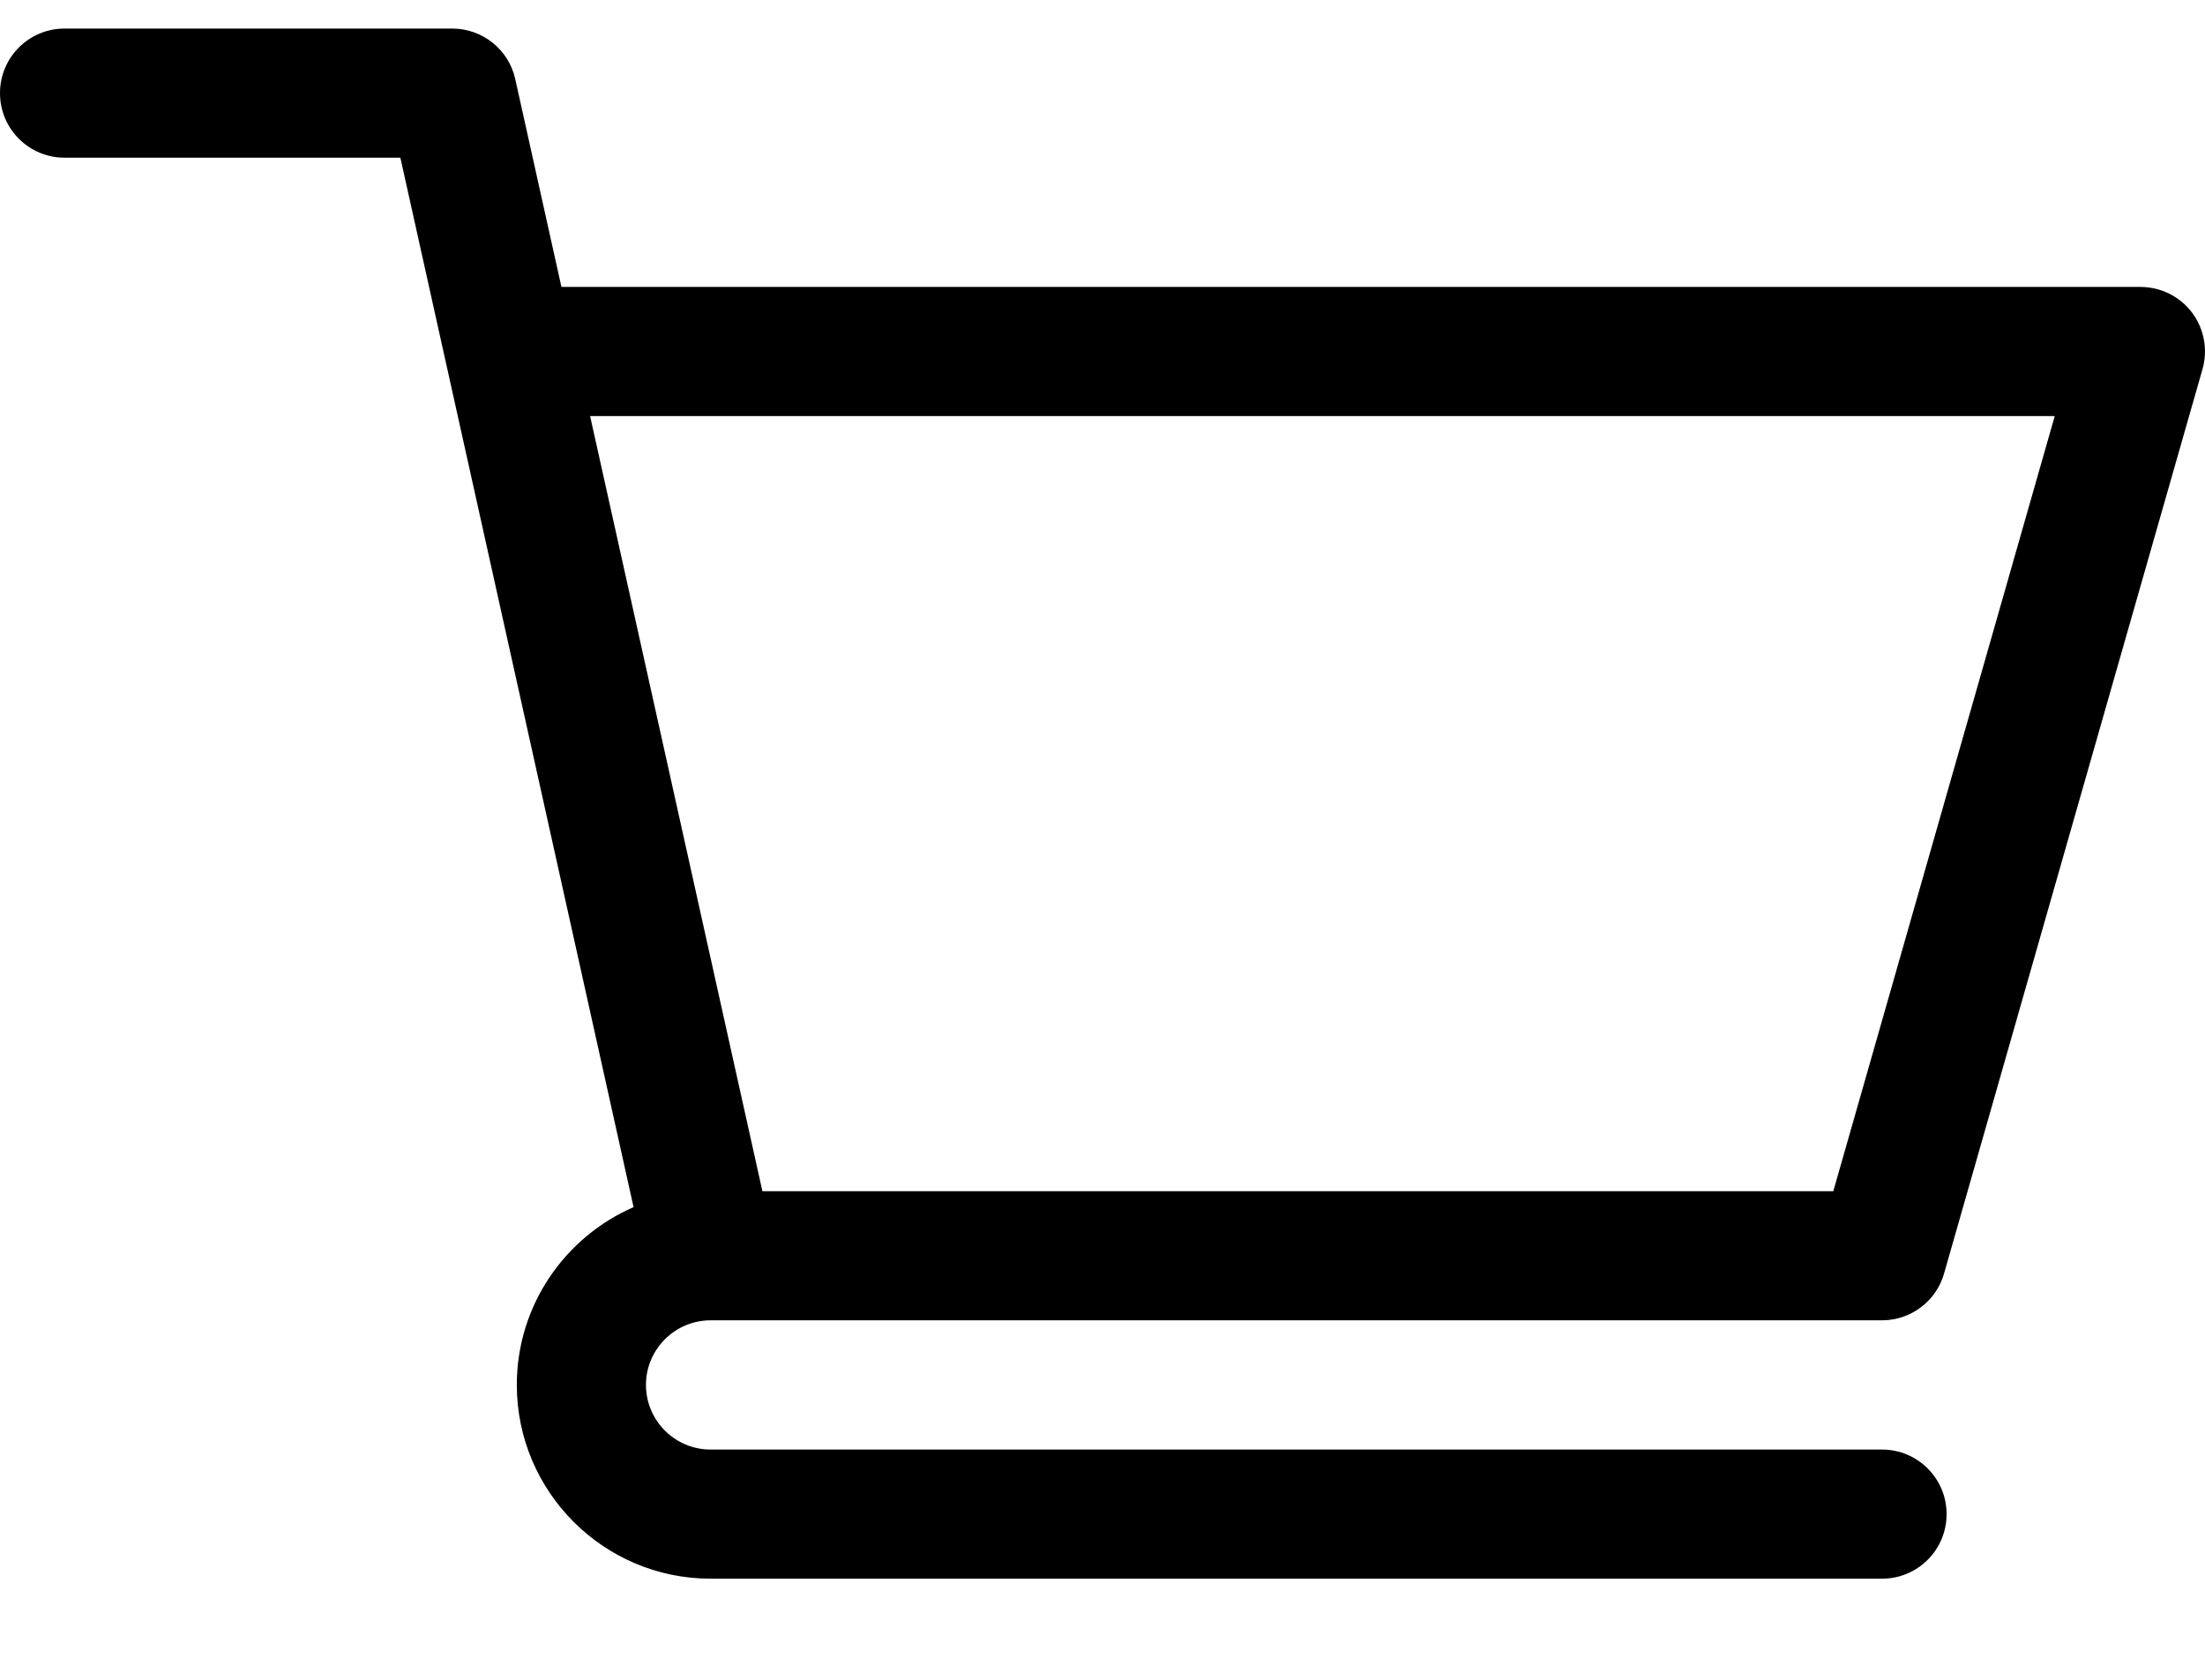
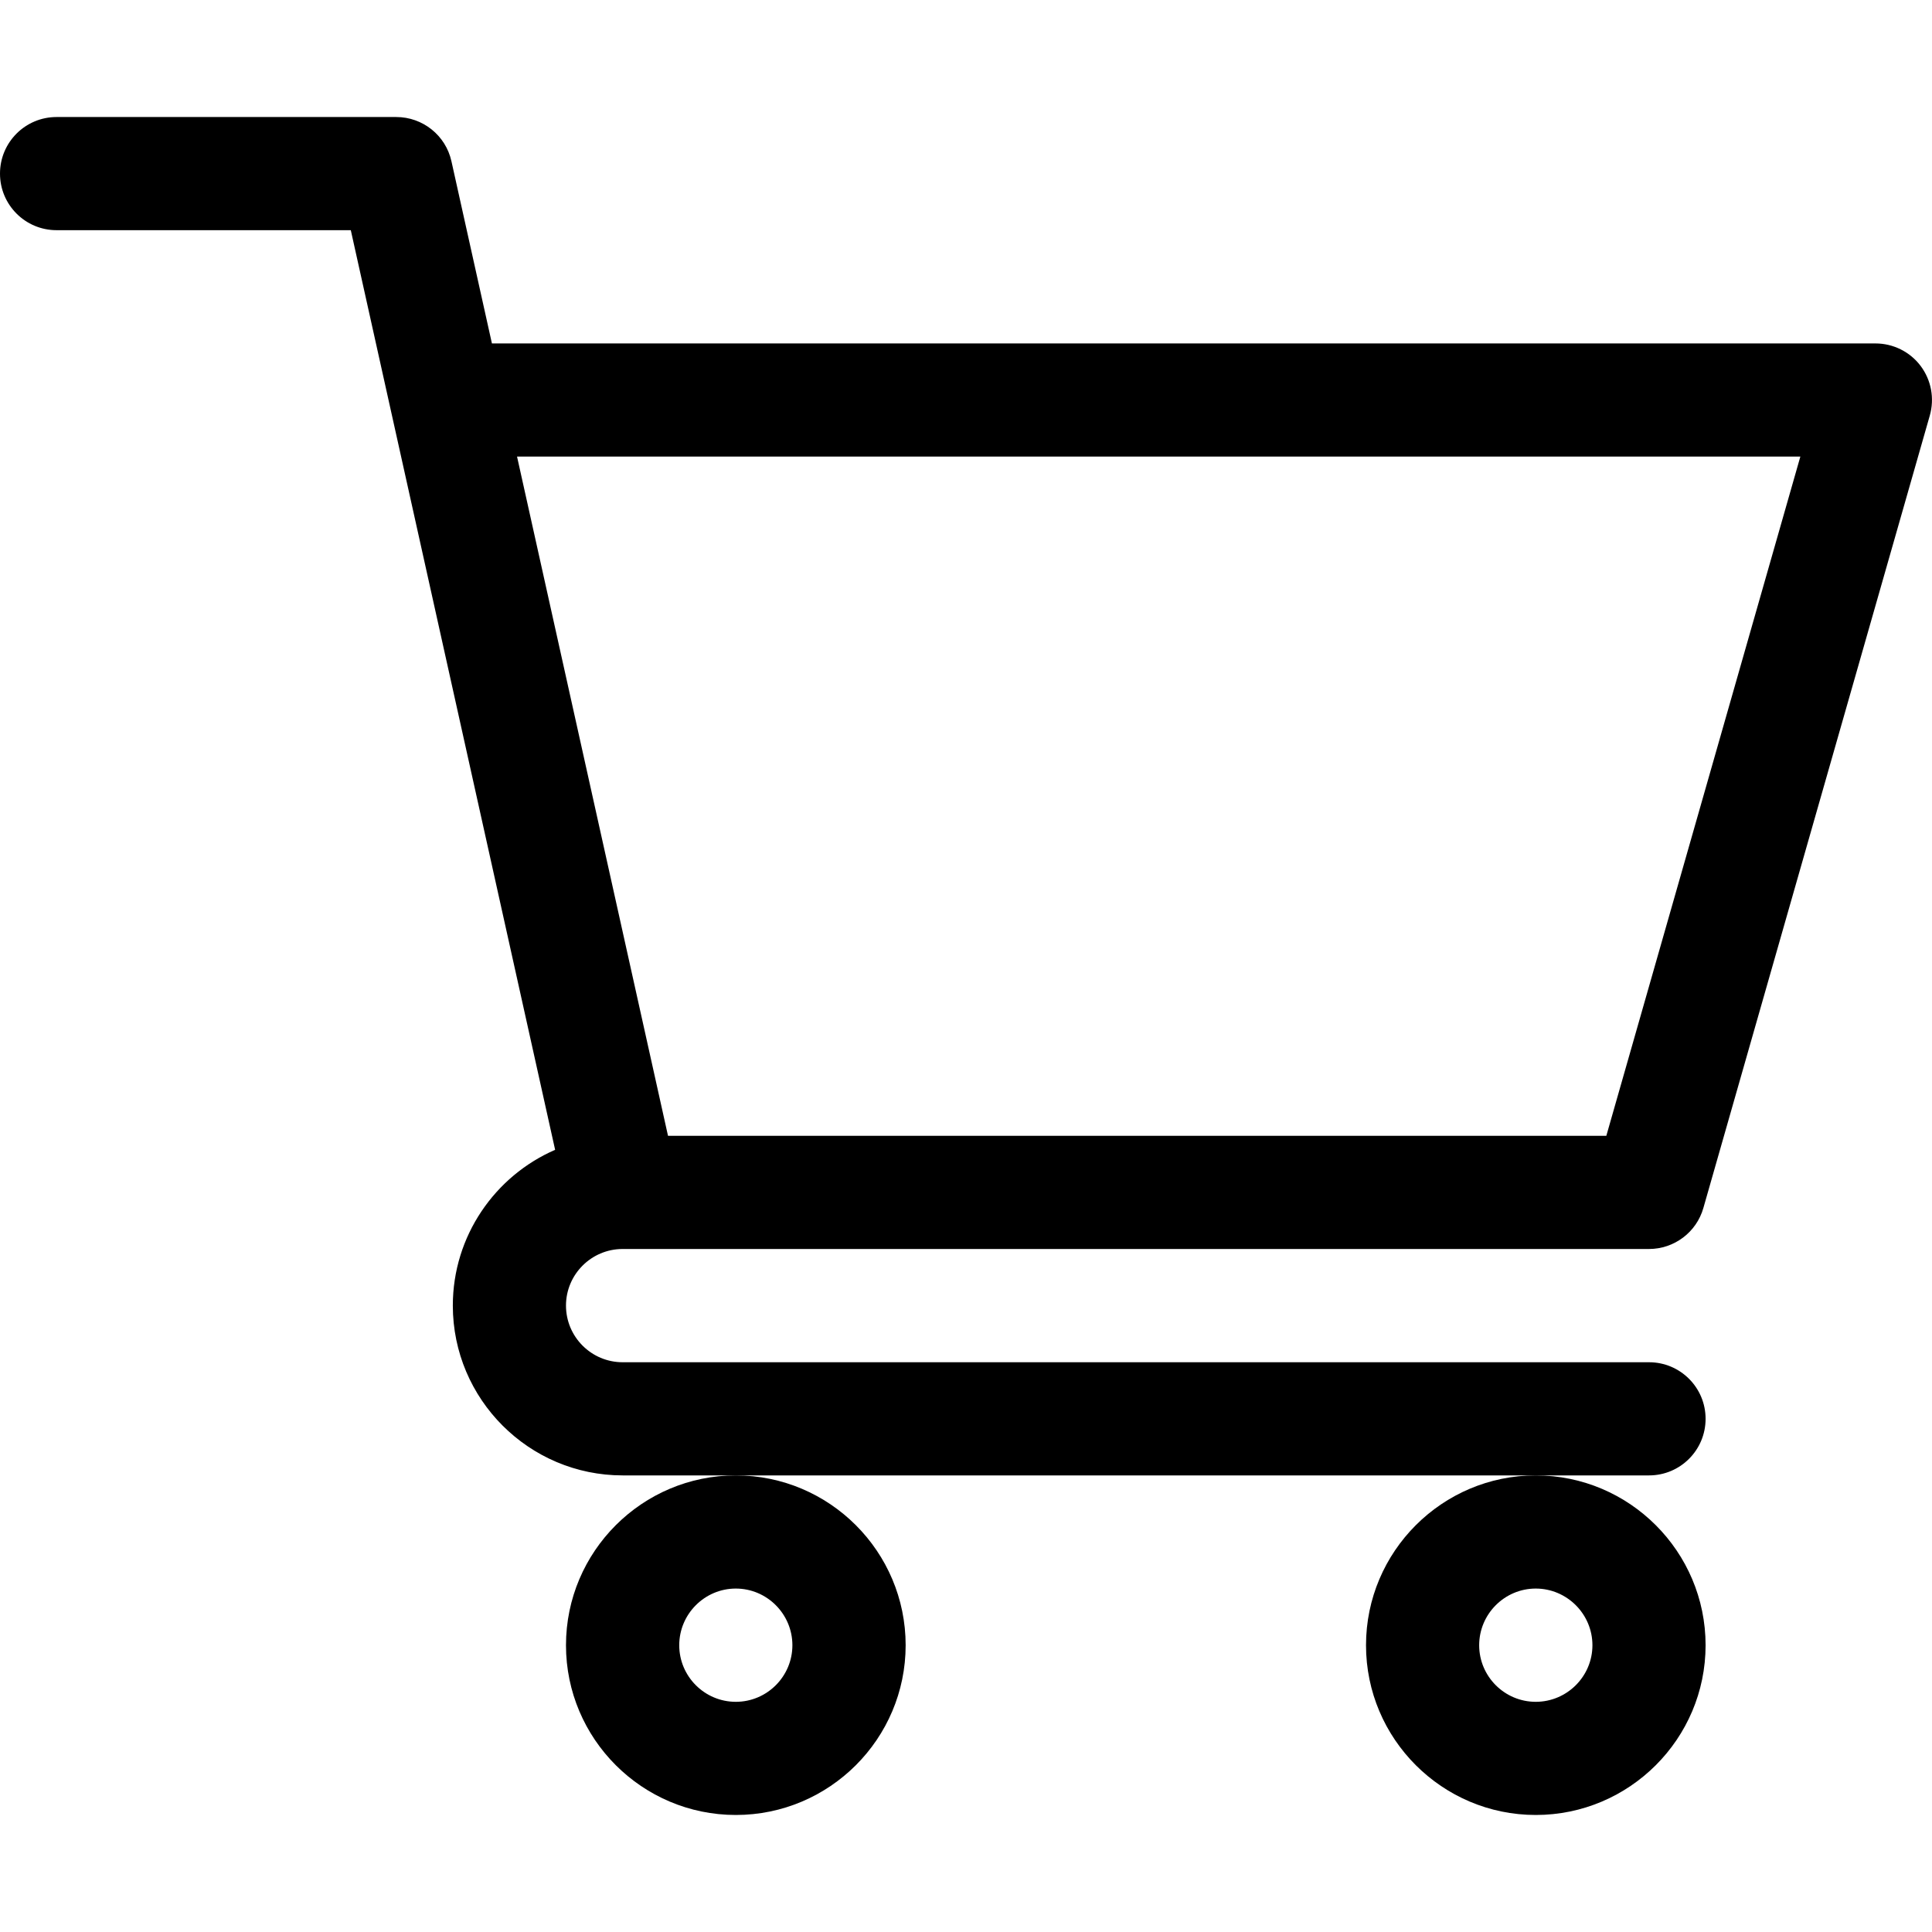
- <svg xmlns="http://www.w3.org/2000/svg" width="21" height="16" viewBox="0 0 21 16" fill="none">
-   <path d="M6.766 12.576H6.767C6.768 12.576 6.769 12.576 6.769 12.576H17.924C18.198 12.576 18.44 12.394 18.515 12.13L20.976 3.517C21.029 3.331 20.992 3.131 20.876 2.977C20.76 2.823 20.578 2.733 20.385 2.733H5.347L4.907 0.753C4.845 0.472 4.595 0.272 4.307 0.272H0.615C0.275 0.272 0 0.547 0 0.887C0 1.227 0.275 1.502 0.615 1.502H3.813C3.891 1.853 5.918 10.973 6.034 11.498C5.381 11.782 4.922 12.434 4.922 13.191C4.922 14.209 5.75 15.037 6.768 15.037H17.924C18.264 15.037 18.539 14.762 18.539 14.422C18.539 14.082 18.264 13.807 17.924 13.807H6.768C6.428 13.807 6.152 13.531 6.152 13.191C6.152 12.853 6.427 12.577 6.766 12.576ZM19.569 3.963L17.46 11.346H7.261L5.62 3.963H19.569Z" fill="black" />
+ <svg xmlns="http://www.w3.org/2000/svg" width="21" height="21" viewBox="0 0 21 21" fill="none">
+   <path d="M6.766 13.576H6.767C6.768 13.576 6.769 13.576 6.769 13.576H17.924C18.198 13.576 18.44 13.394 18.515 13.13L20.976 4.517C21.029 4.331 20.992 4.131 20.876 3.977C20.76 3.823 20.578 3.733 20.385 3.733H5.347L4.907 1.753C4.845 1.472 4.595 1.272 4.307 1.272H0.615C0.275 1.272 0 1.547 0 1.887C0 2.227 0.275 2.502 0.615 2.502H3.813C3.891 2.853 5.918 11.973 6.034 12.498C5.381 12.782 4.922 13.434 4.922 14.191C4.922 15.209 5.75 16.037 6.768 16.037H17.924C18.264 16.037 18.539 15.762 18.539 15.422C18.539 15.082 18.264 14.807 17.924 14.807H6.768C6.428 14.807 6.152 14.531 6.152 14.191C6.152 13.853 6.427 13.577 6.766 13.576ZM19.569 4.963L17.46 12.346H7.261L5.62 4.963H19.569Z" fill="black" />
+   <path d="M6.152 17.883C6.152 18.9 6.98 19.728 7.998 19.728C9.016 19.728 9.844 18.9 9.844 17.883C9.844 16.865 9.016 16.037 7.998 16.037C6.98 16.037 6.152 16.865 6.152 17.883ZM7.998 17.267C8.337 17.267 8.613 17.544 8.613 17.883C8.613 18.222 8.337 18.498 7.998 18.498C7.659 18.498 7.383 18.222 7.383 17.883C7.383 17.544 7.659 17.267 7.998 17.267Z" fill="black" />
+   <path d="M14.848 17.883C14.848 18.9 15.676 19.728 16.693 19.728C17.711 19.728 18.539 18.9 18.539 17.883C18.539 16.865 17.711 16.037 16.693 16.037C15.676 16.037 14.848 16.865 14.848 17.883ZM16.693 17.267C17.032 17.267 17.309 17.544 17.309 17.883C17.309 18.222 17.032 18.498 16.693 18.498C16.354 18.498 16.078 18.222 16.078 17.883C16.078 17.544 16.354 17.267 16.693 17.267Z" fill="black" />
</svg>
